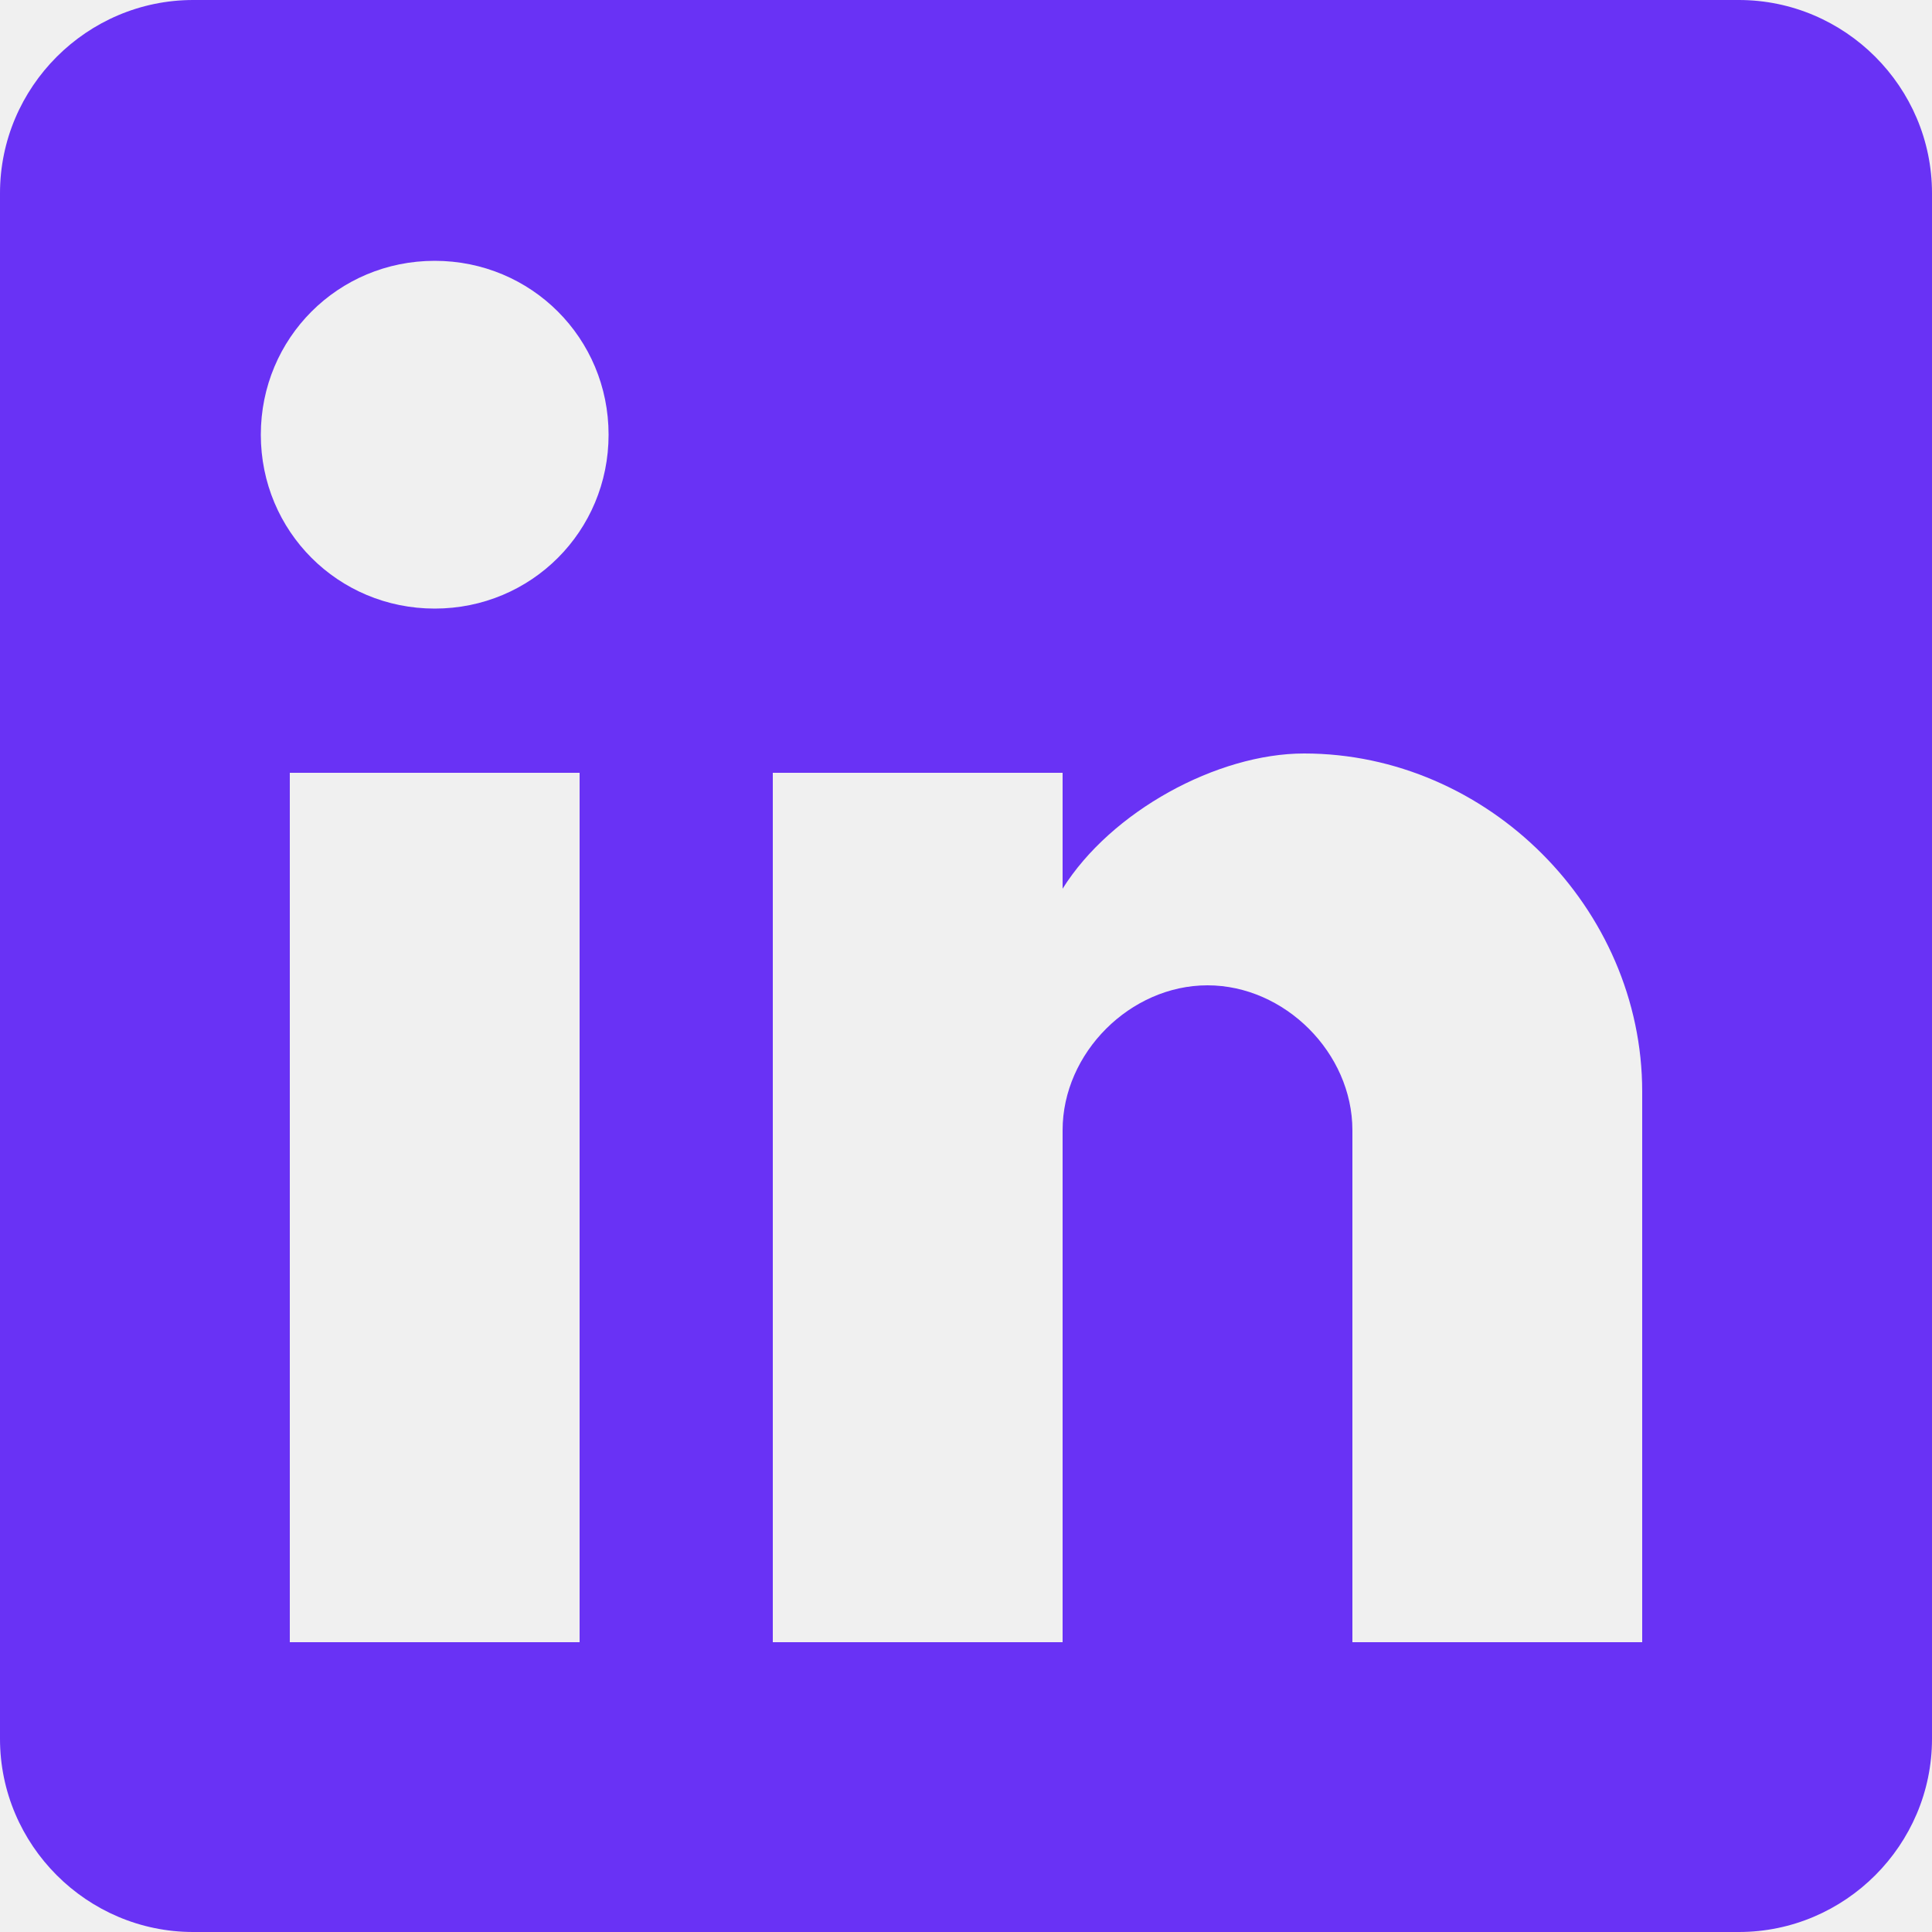
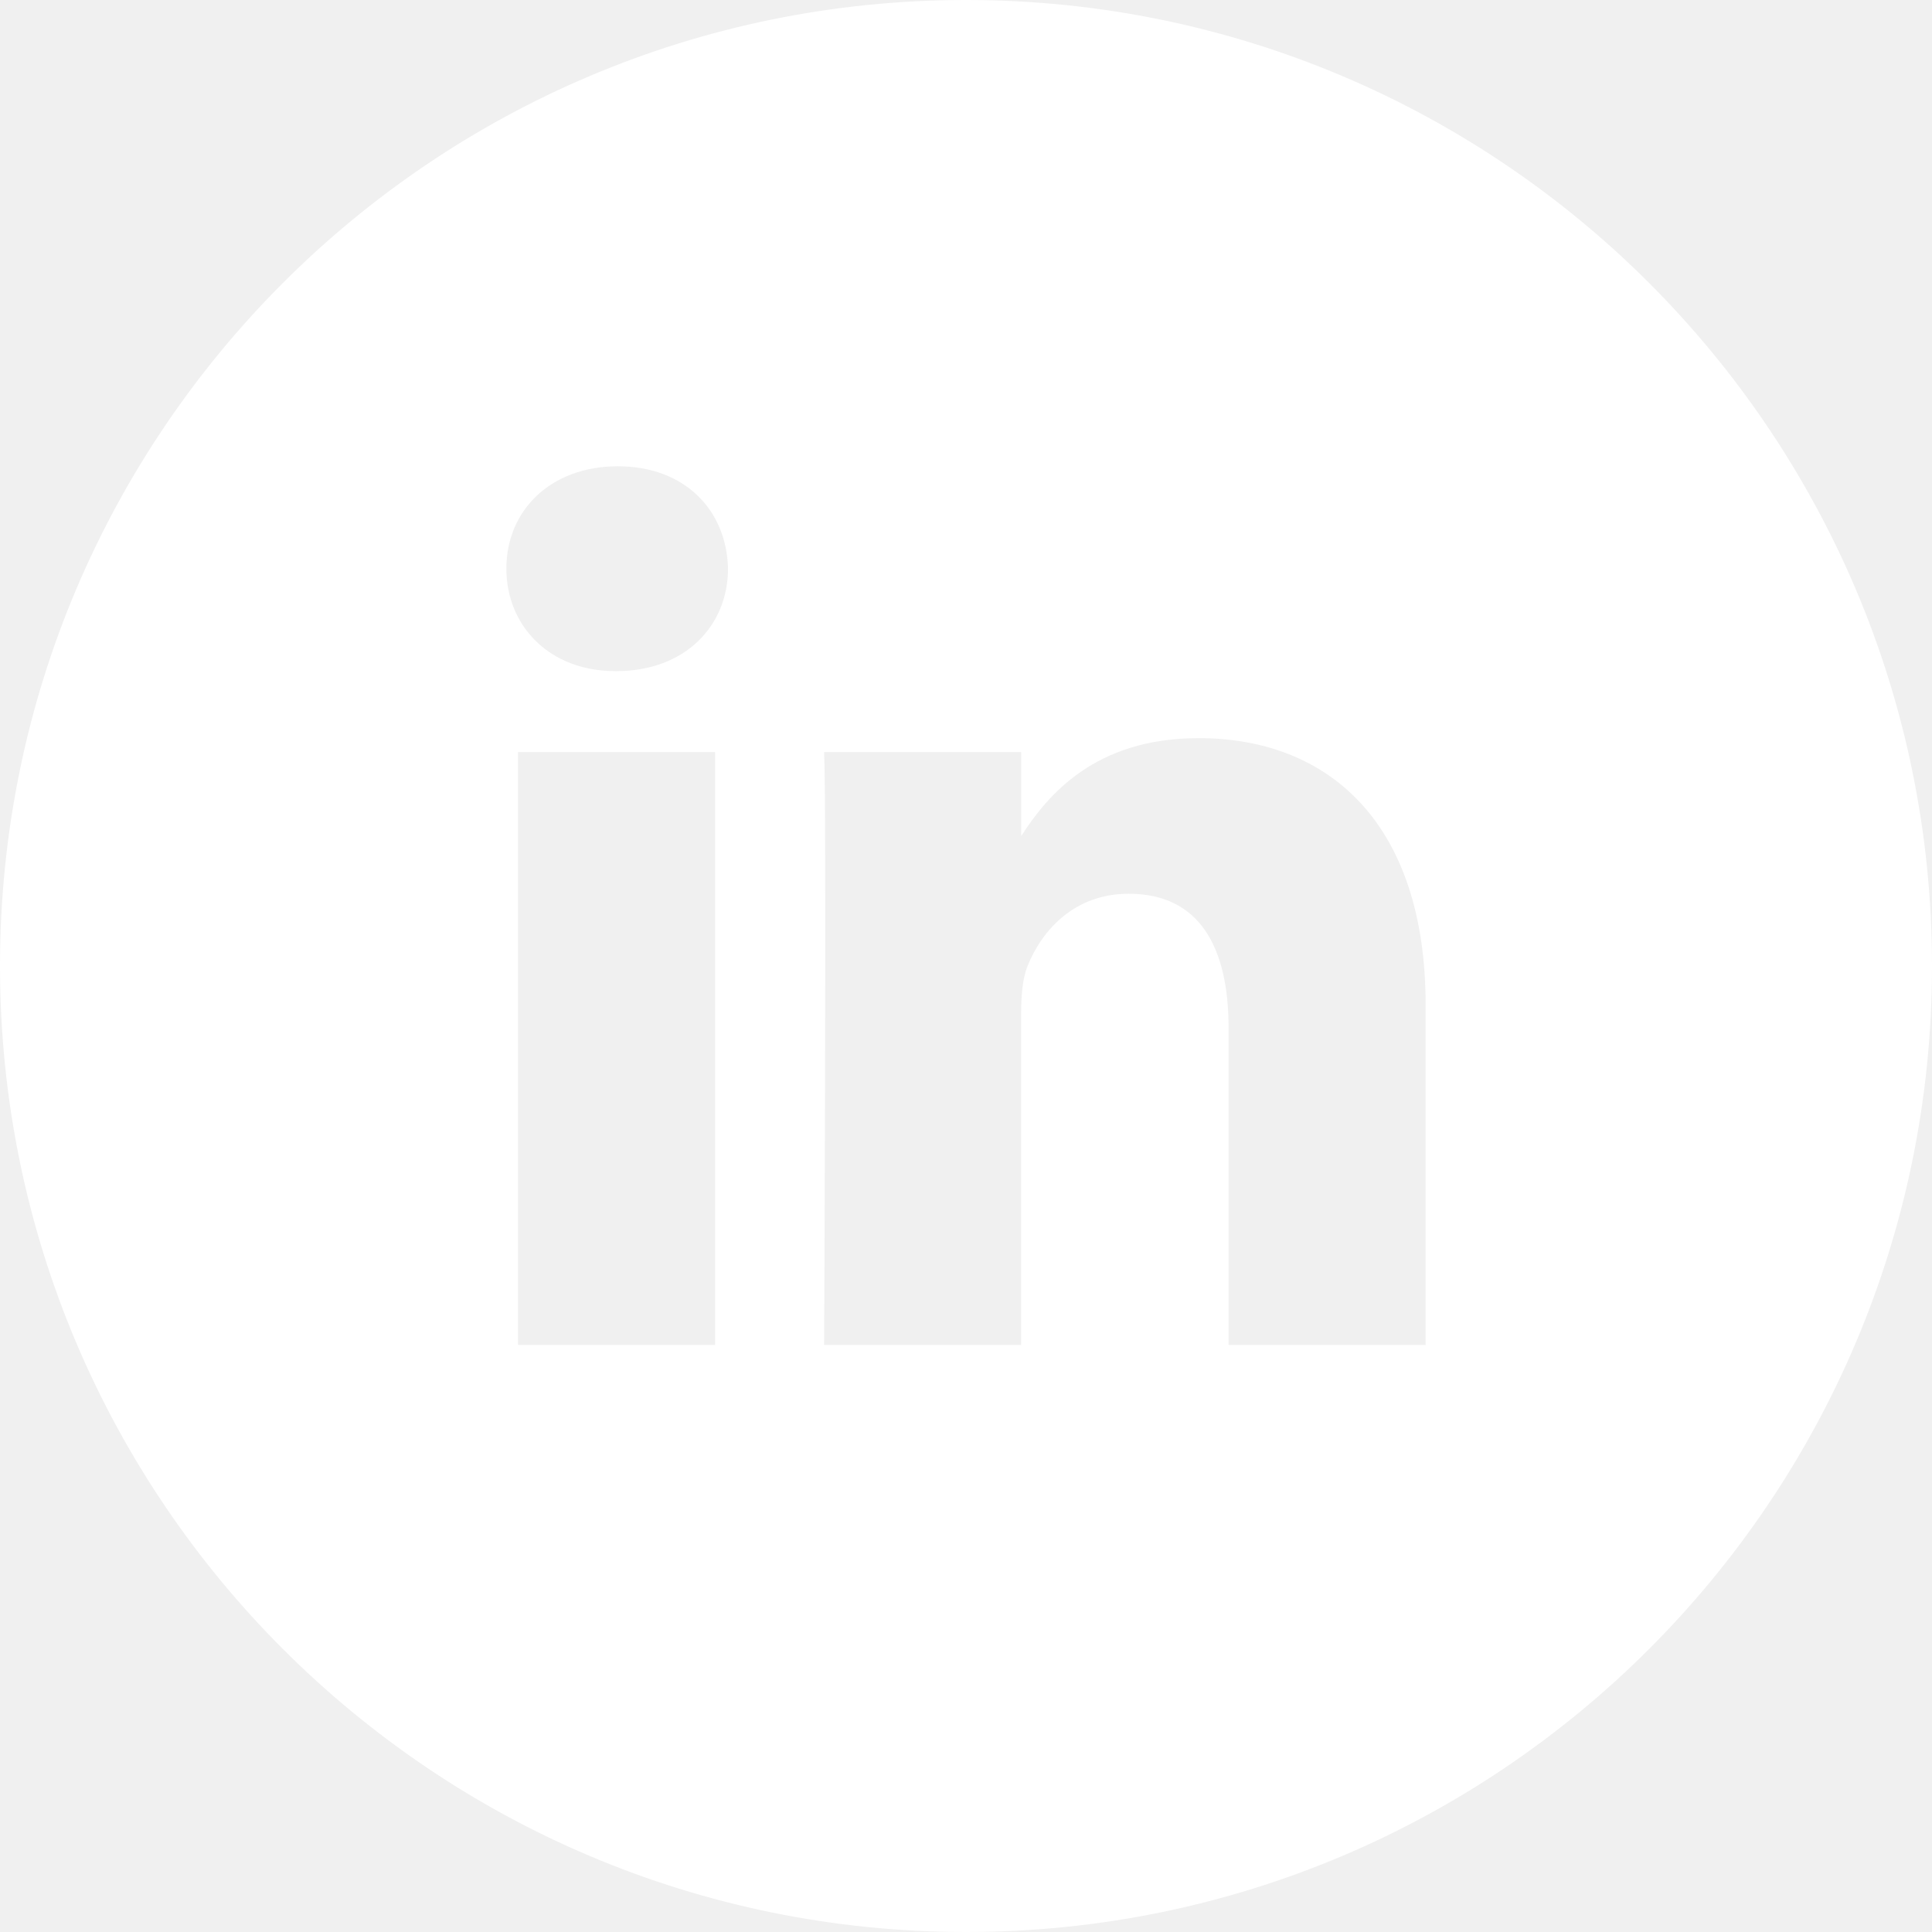
- <svg xmlns="http://www.w3.org/2000/svg" version="1.1" width="512" height="512" x="0" y="0" viewBox="0 0 510 510" style="enable-background:new 0 0 512 512" xml:space="preserve" class="">
+ <svg xmlns="http://www.w3.org/2000/svg" version="1.1" width="512" height="512" x="0" y="0" viewBox="0 0 32 32" style="enable-background:new 0 0 512 512" xml:space="preserve" class="">
  <g>
-     <path d="M459 0H51C22.95 0 0 22.95 0 51v408c0 28.05 22.95 51 51 51h408c28.05 0 51-22.95 51-51V51c0-28.05-22.95-51-51-51zM153 433.5H76.5V204H153v229.5zm-38.25-272.85c-25.5 0-45.9-20.4-45.9-45.9s20.4-45.9 45.9-45.9 45.9 20.4 45.9 45.9-20.4 45.9-45.9 45.9zM433.5 433.5H357V298.35c0-20.399-17.85-38.25-38.25-38.25s-38.25 17.851-38.25 38.25V433.5H204V204h76.5v30.6c12.75-20.4 40.8-35.7 63.75-35.7 48.45 0 89.25 40.8 89.25 89.25V433.5z" fill="#6932f5" data-original="#000000" opacity="1" class="" />
+     <path d="M16 0C7.164 0 0 7.163 0 16c0 8.836 7.164 16 16 16s16-7.164 16-16c0-8.837-7.164-16-16-16zm-4.156 22.277H8.58v-9.82h3.264zm-1.632-11.161h-.021c-1.096 0-1.804-.755-1.804-1.697 0-.963.73-1.696 1.846-1.696s1.804.733 1.825 1.696c0 .943-.709 1.697-1.846 1.697zm13.401 11.161h-3.264v-5.254c0-1.32-.472-2.22-1.654-2.22-.901 0-1.438.607-1.674 1.194-.086.21-.108.503-.108.796v5.484H13.65s.043-8.898 0-9.82h3.264v1.391c.433-.669 1.209-1.622 2.942-1.622 2.147 0 3.757 1.404 3.757 4.42z" fill="#ffffff" opacity="1" data-original="#000000" class="" />
  </g>
</svg>
